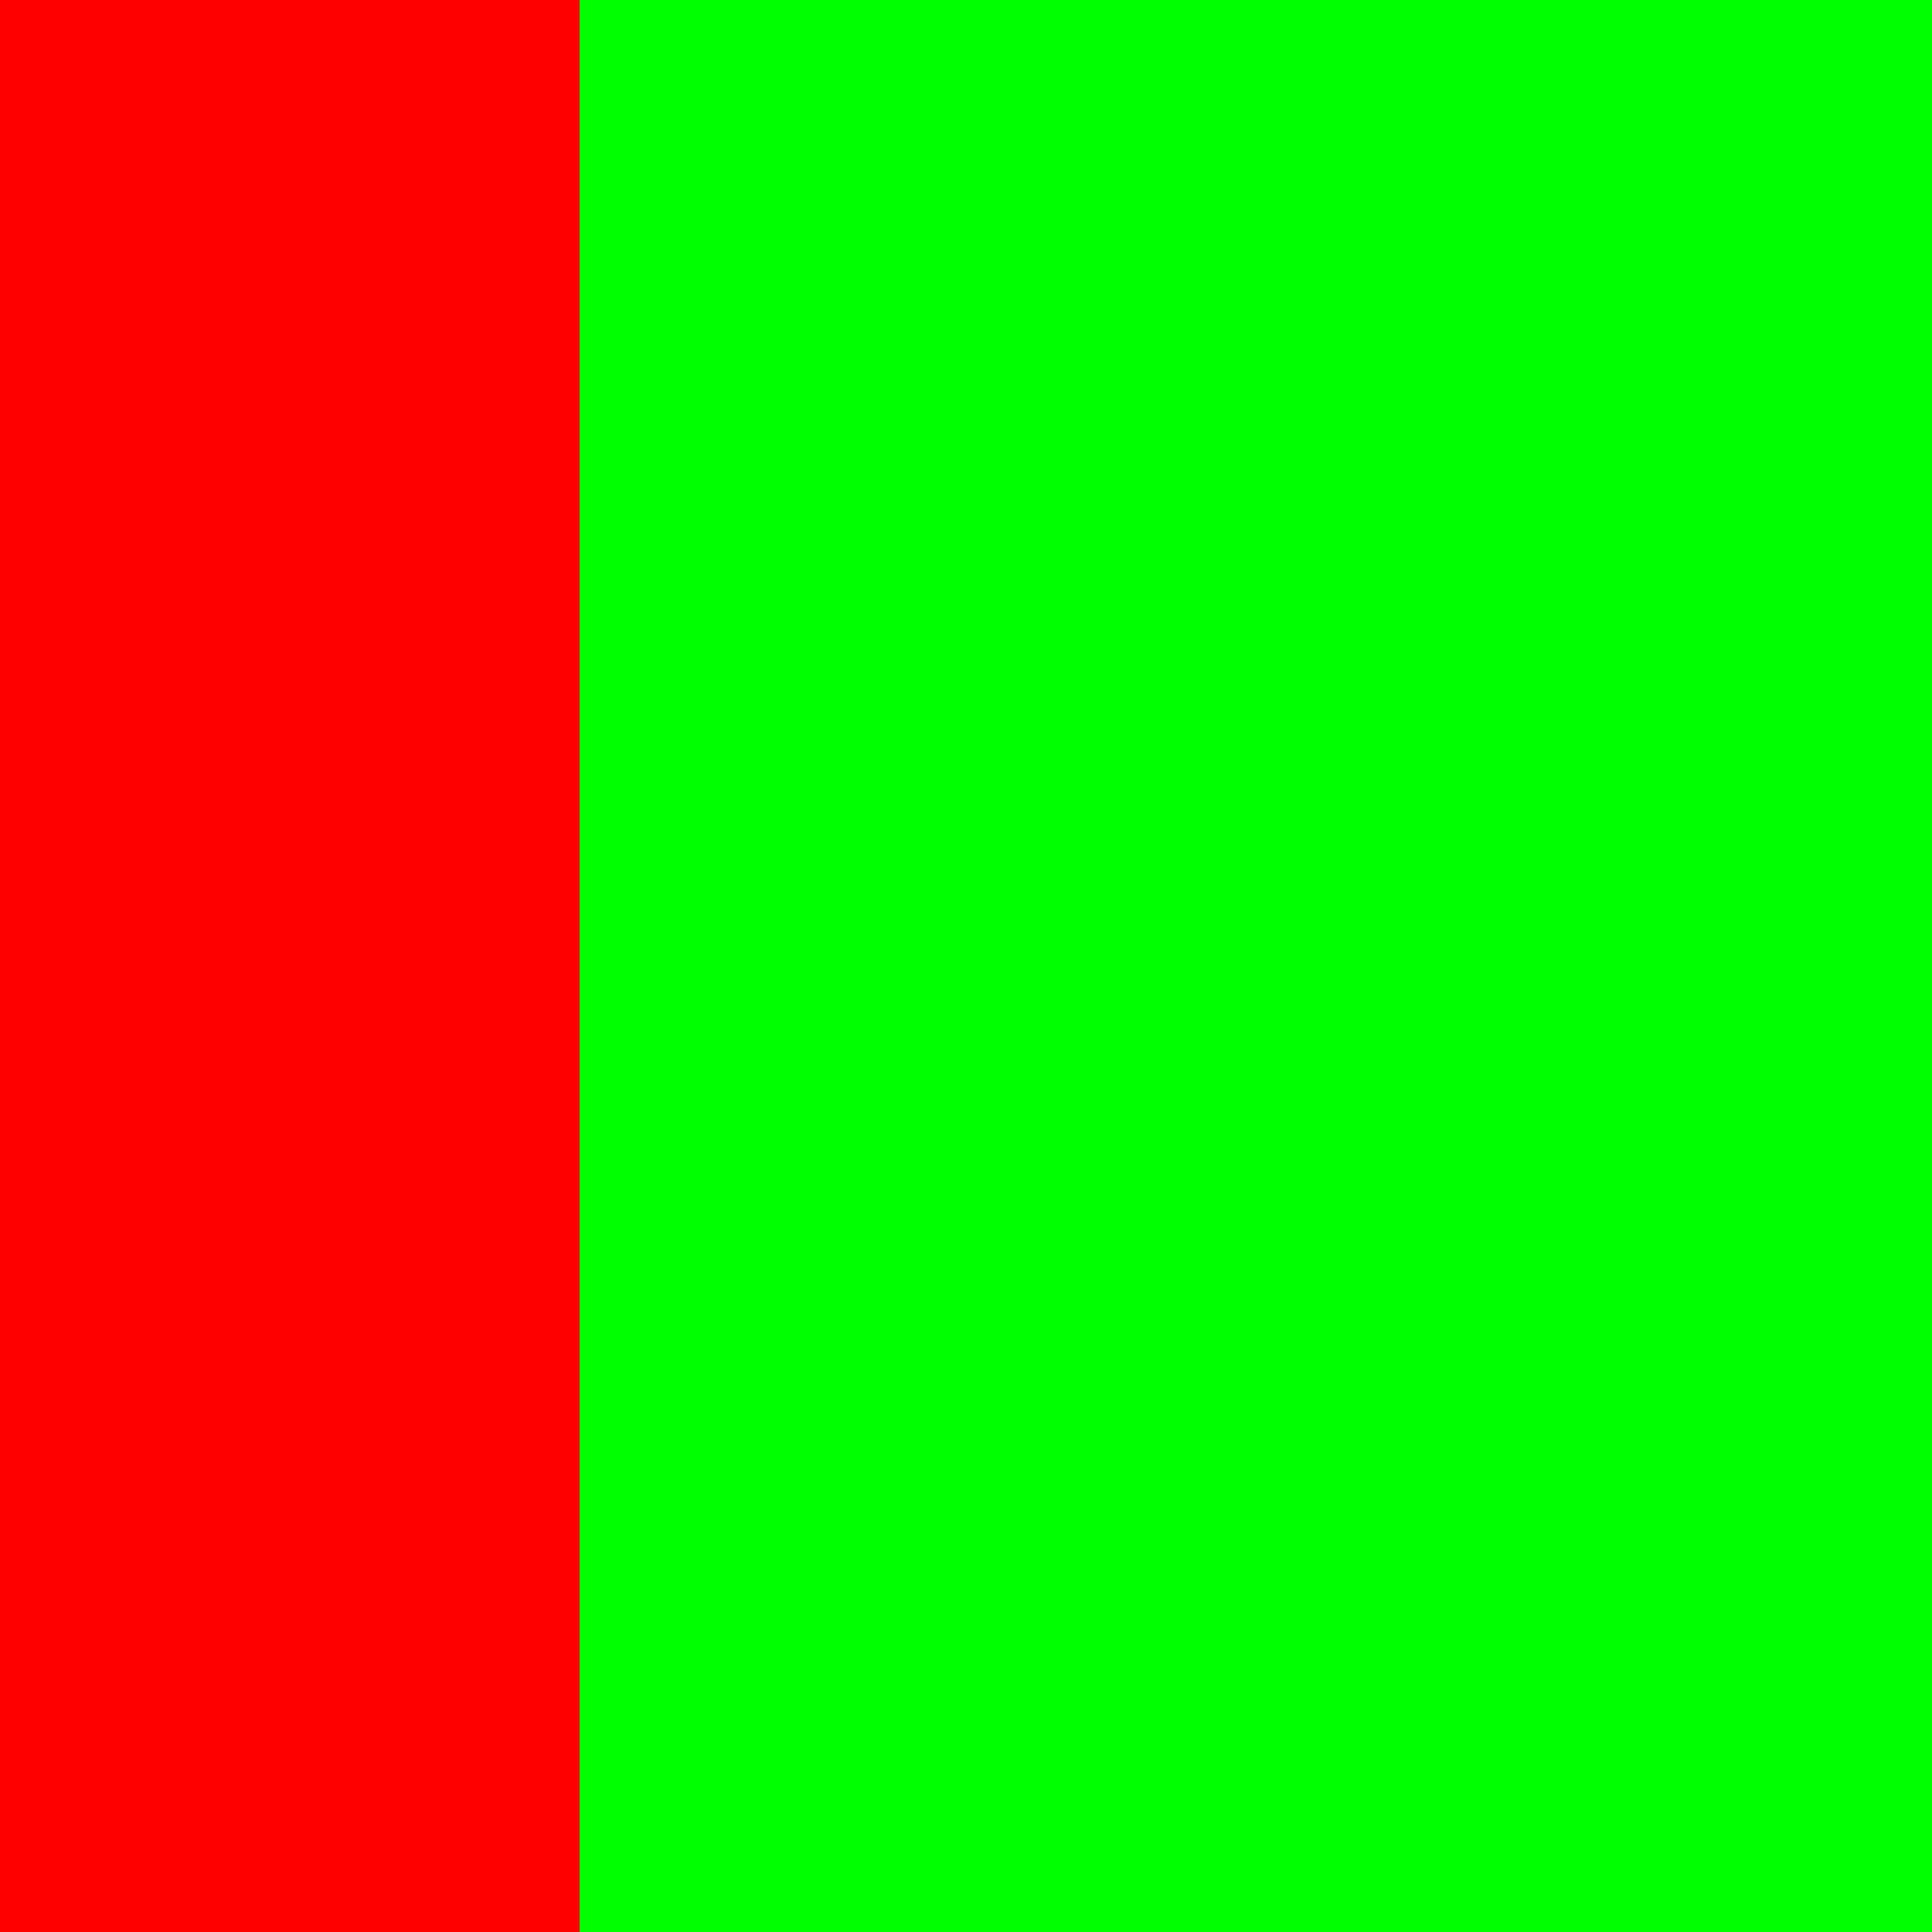
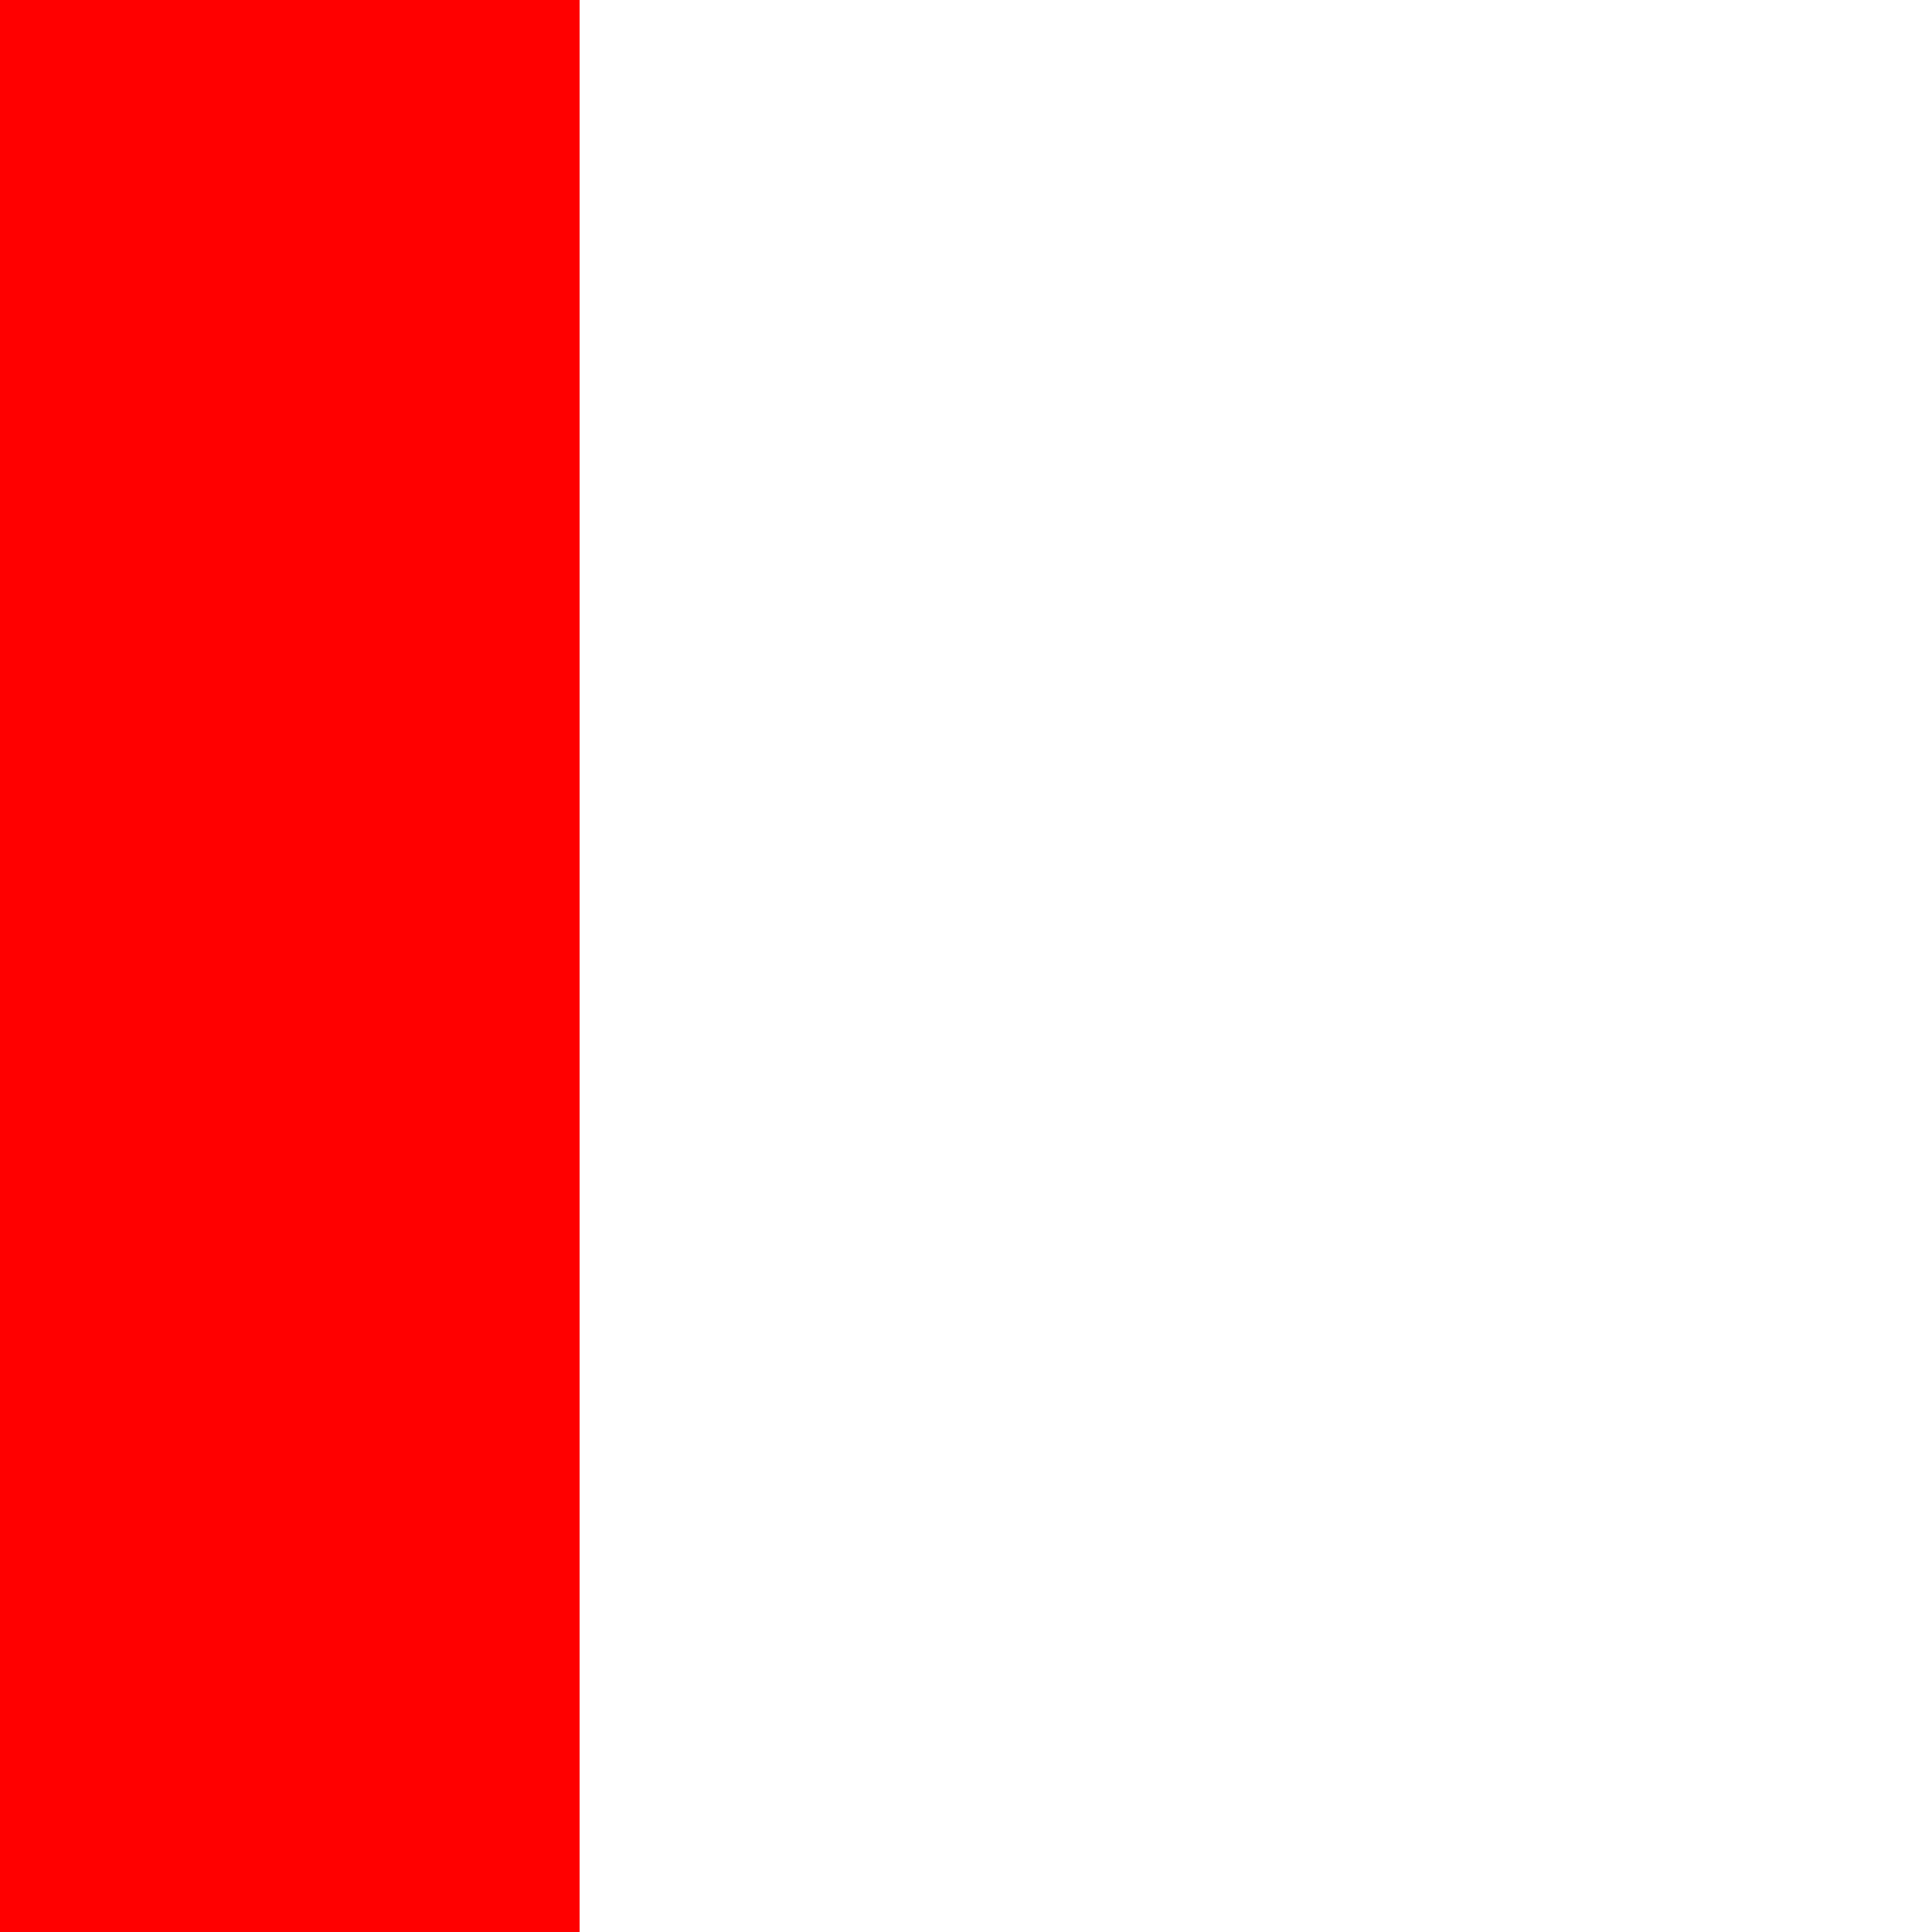
- <svg xmlns="http://www.w3.org/2000/svg" version="1.1" id="Layer_1" x="0px" y="0px" width="10px" height="10px" viewBox="0 0 10 10" enable-background="new 0 0 10 10" xml:space="preserve">
-   <rect fill="#FF0000" width="3" height="10" />
-   <text transform="matrix(1 0 0 1 0 -7.2285)" font-family="'ArialMT'" font-size="12">lines-vert-b</text>
-   <rect x="3" fill="#00FF00" width="7" height="10" />
+ <svg xmlns="http://www.w3.org/2000/svg" version="1.1" id="Layer_1" x="0px" y="0px" viewBox="-252 359.5 10 10" style="enable-background:new -252 359.5 10 10;" xml:space="preserve">
+   <style type="text/css">
+ 	.st0{enable-background:new    ;}
+ 	.st1{fill:#FF0000;}
+ </style>
+   <text transform="matrix(1 0 0 1 -252 352.2715)" style="font-family:'ArialMT'; font-size:12px;">lines-vert-b</text>
+   <rect x="-252" y="359.5" class="st1" width="3" height="10" />
</svg>
